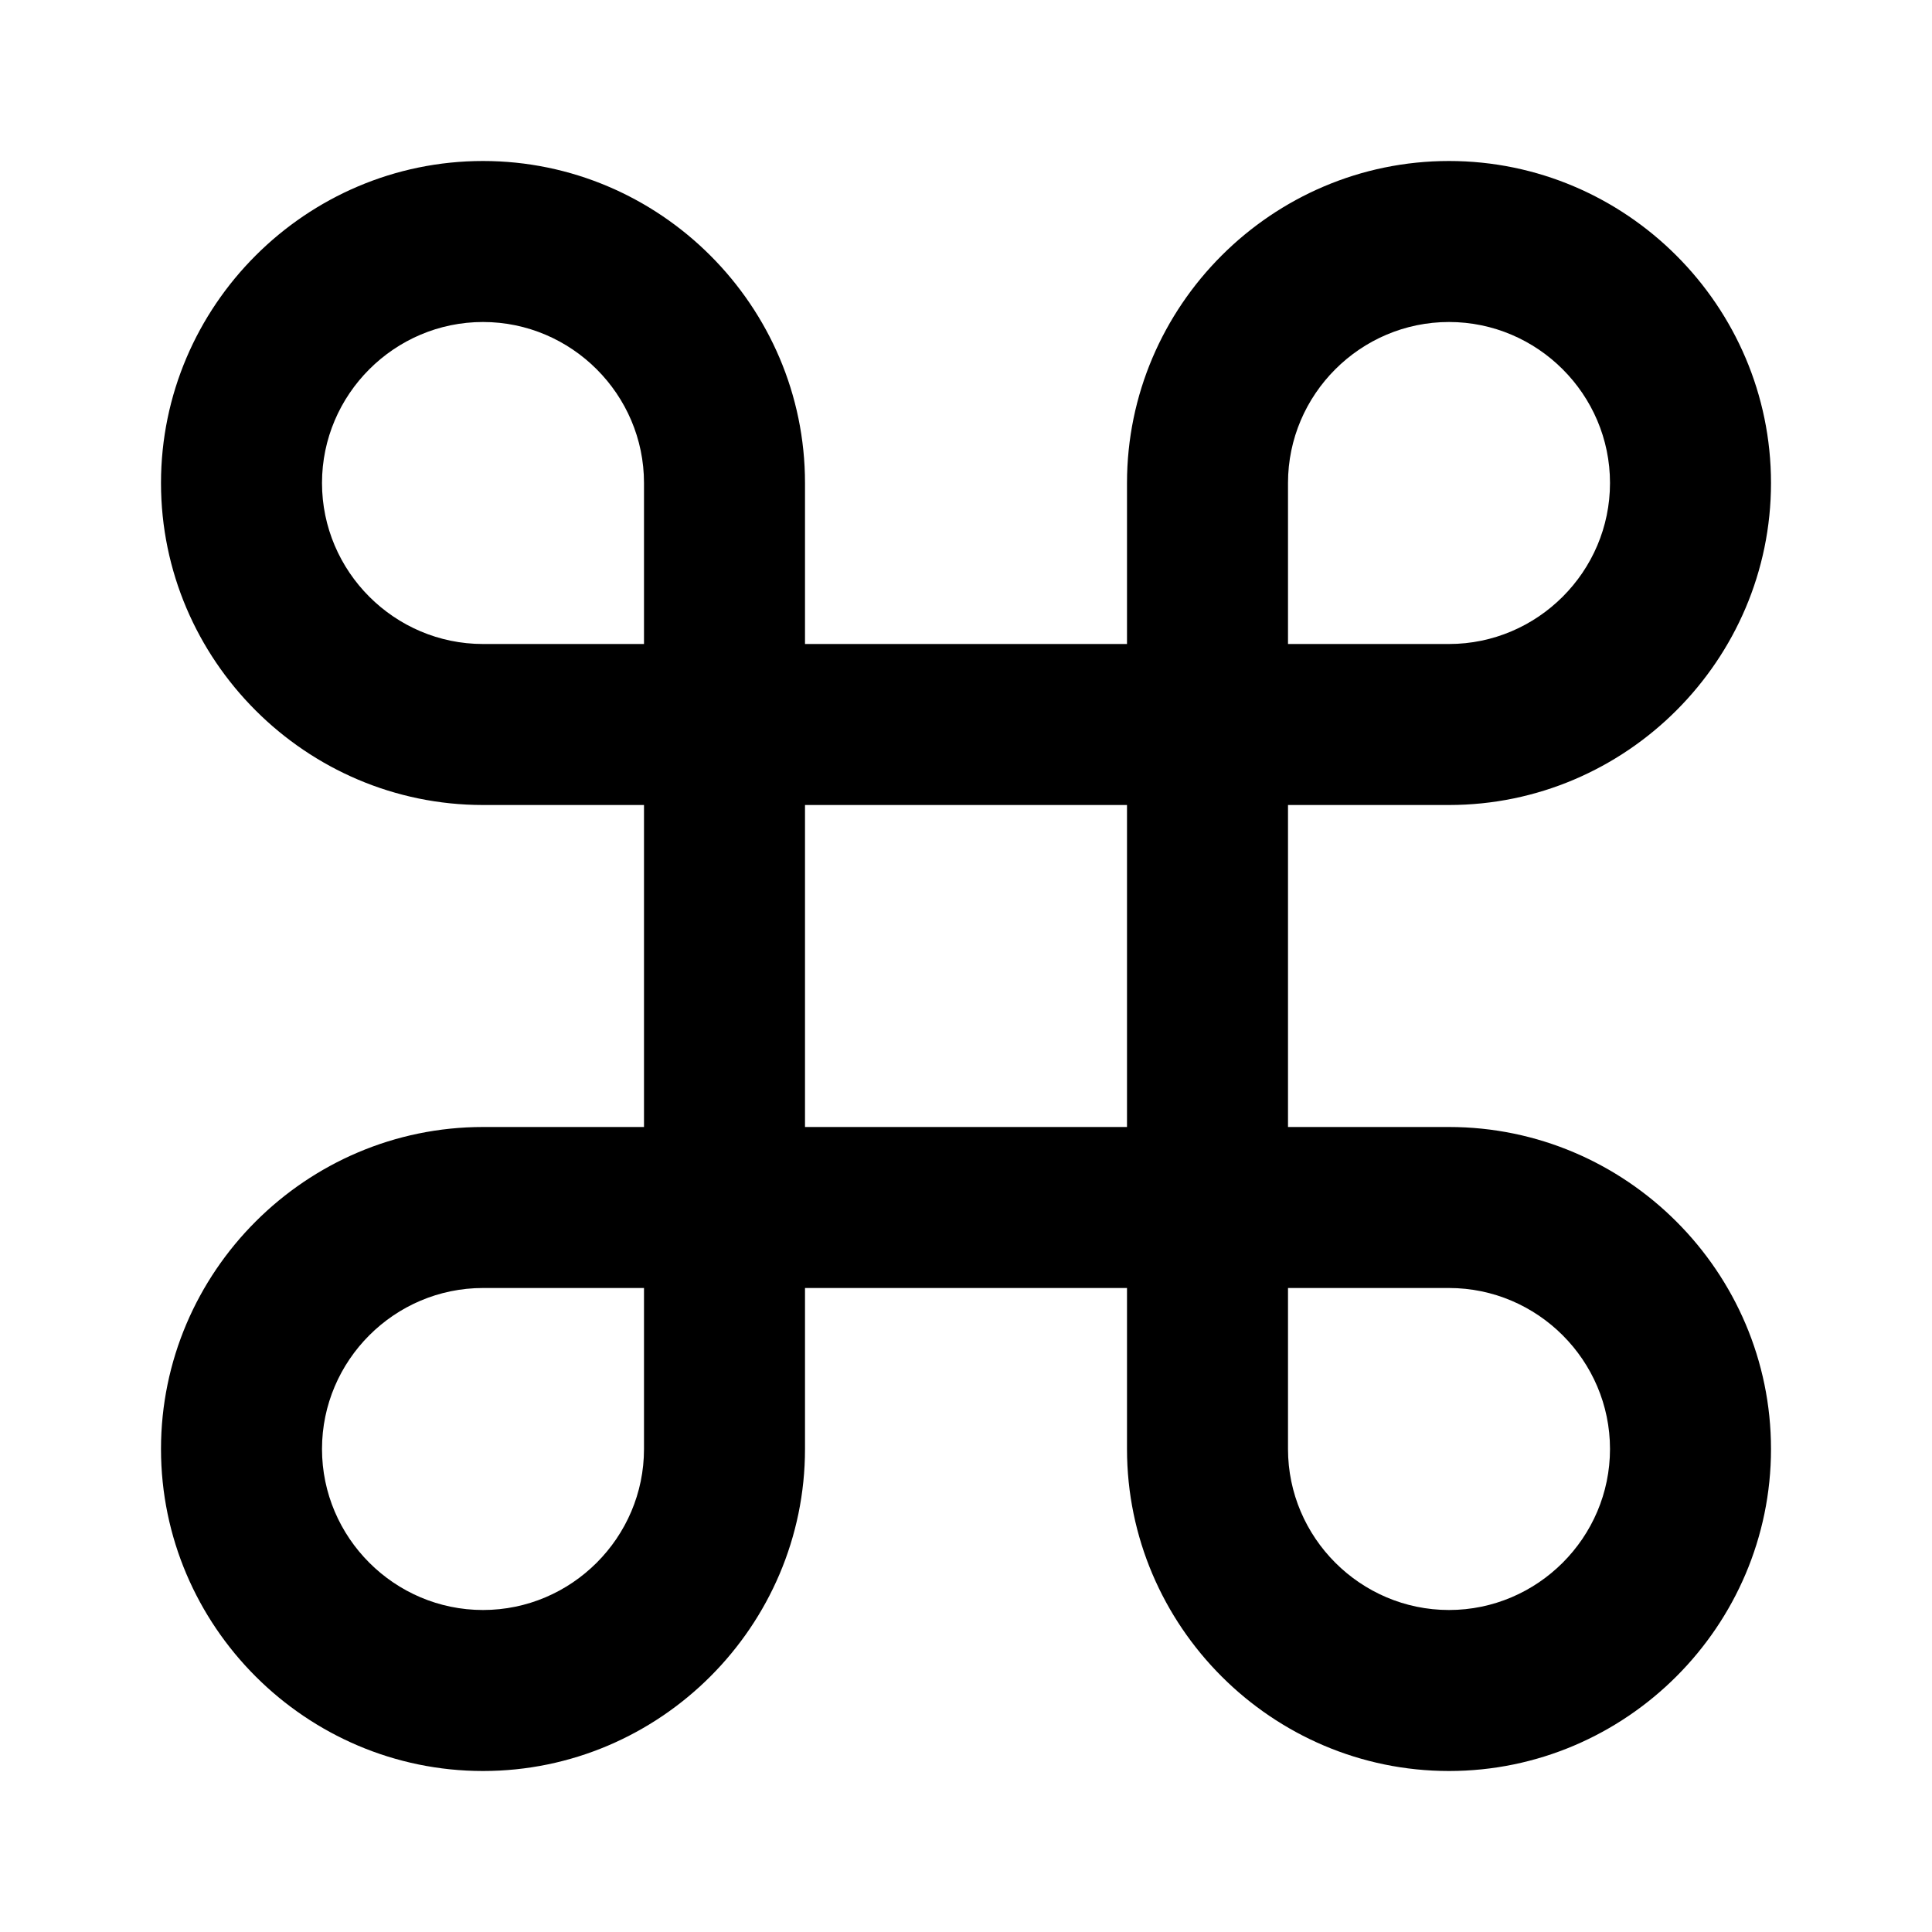
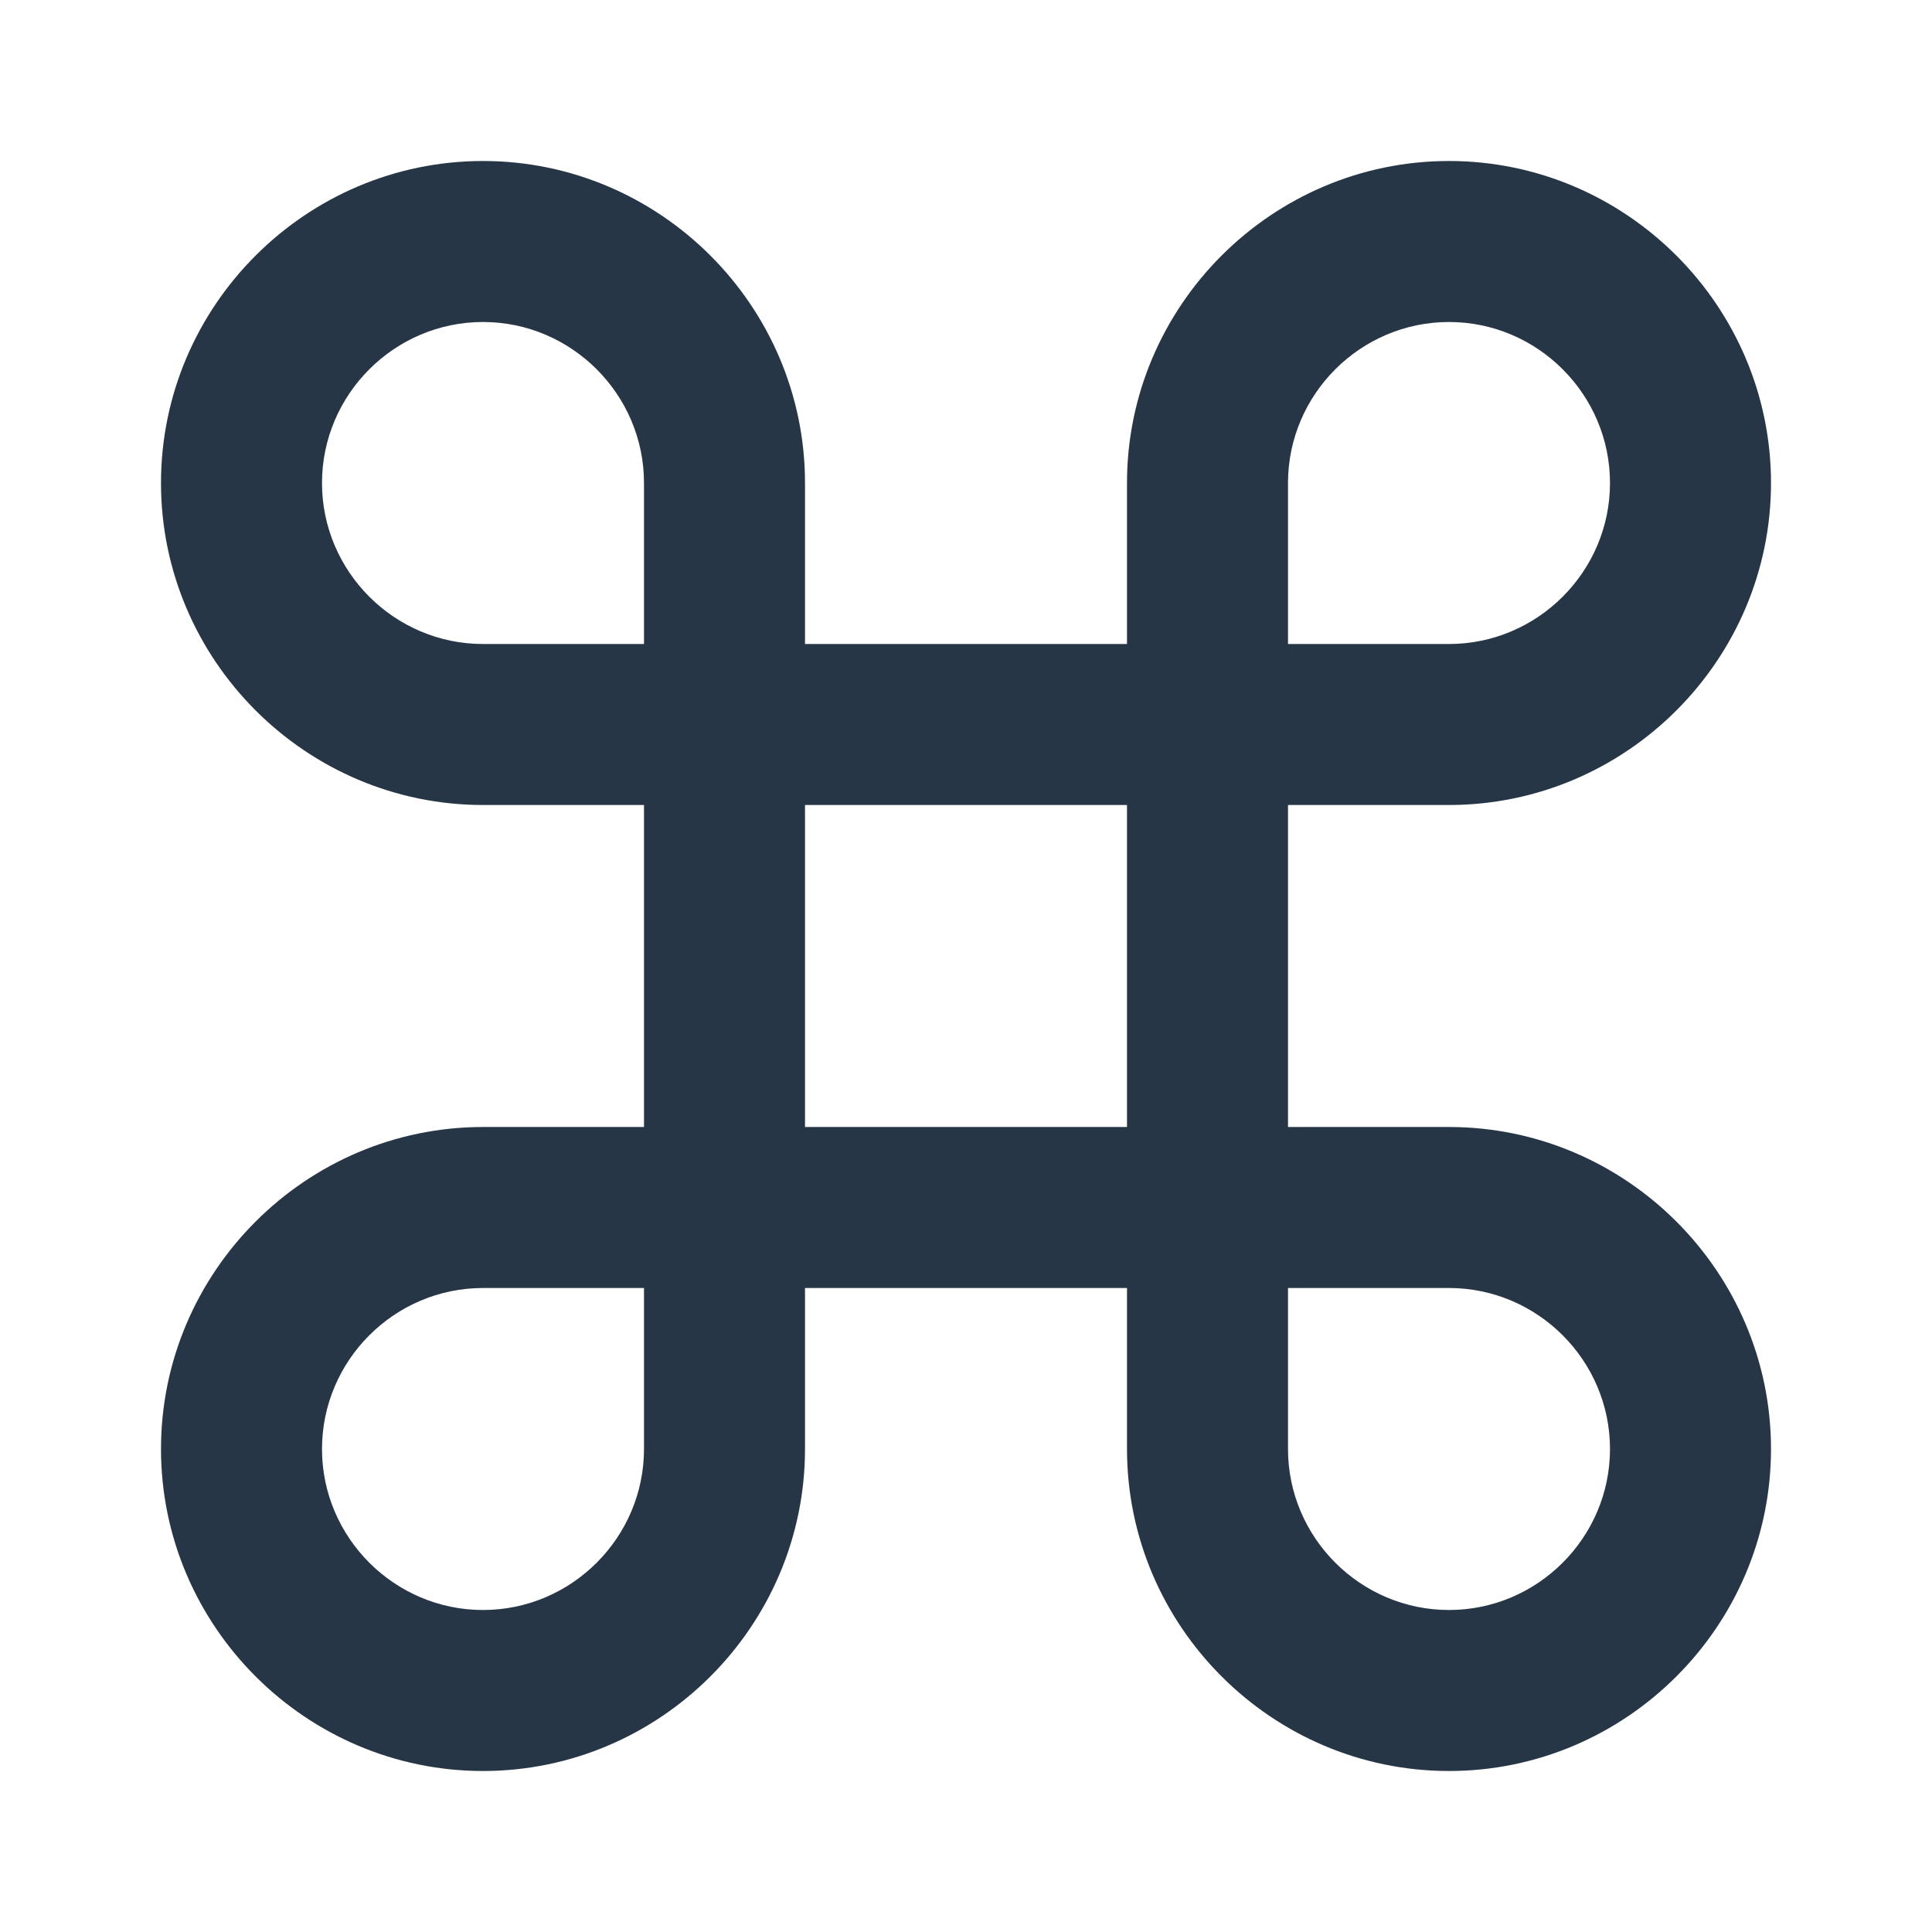
- <svg xmlns="http://www.w3.org/2000/svg" viewBox="0 0 24 24">
+ <svg xmlns="http://www.w3.org/2000/svg" viewBox="0 0 24 24" fill="#263646">
  <path d="M18 22c-2.2 0-4-1.8-4-4v-2h-4v2c0 2.2-1.8 4-4 4s-4-1.8-4-4 1.8-4 4-4h2v-4H6c-2.2 0-4-1.8-4-4s1.8-4 4-4 4 1.8 4 4v2h4V6c0-2.2 1.8-4 4-4s4 1.8 4 4-1.8 4-4 4h-2v4h2c2.2 0 4 1.8 4 4s-1.8 4-4 4zm-2-6v2c0 1.1.9 2 2 2s2-.9 2-2-.9-2-2-2h-2zM6 16c-1.1 0-2 .9-2 2s.9 2 2 2 2-.9 2-2v-2H6zm4-2h4v-4h-4v4zm6-6h2c1.1 0 2-.9 2-2s-.9-2-2-2-2 .9-2 2v2zM6 4c-1.1 0-2 .9-2 2s.9 2 2 2h2V6c0-1.1-.9-2-2-2z" />
</svg>
